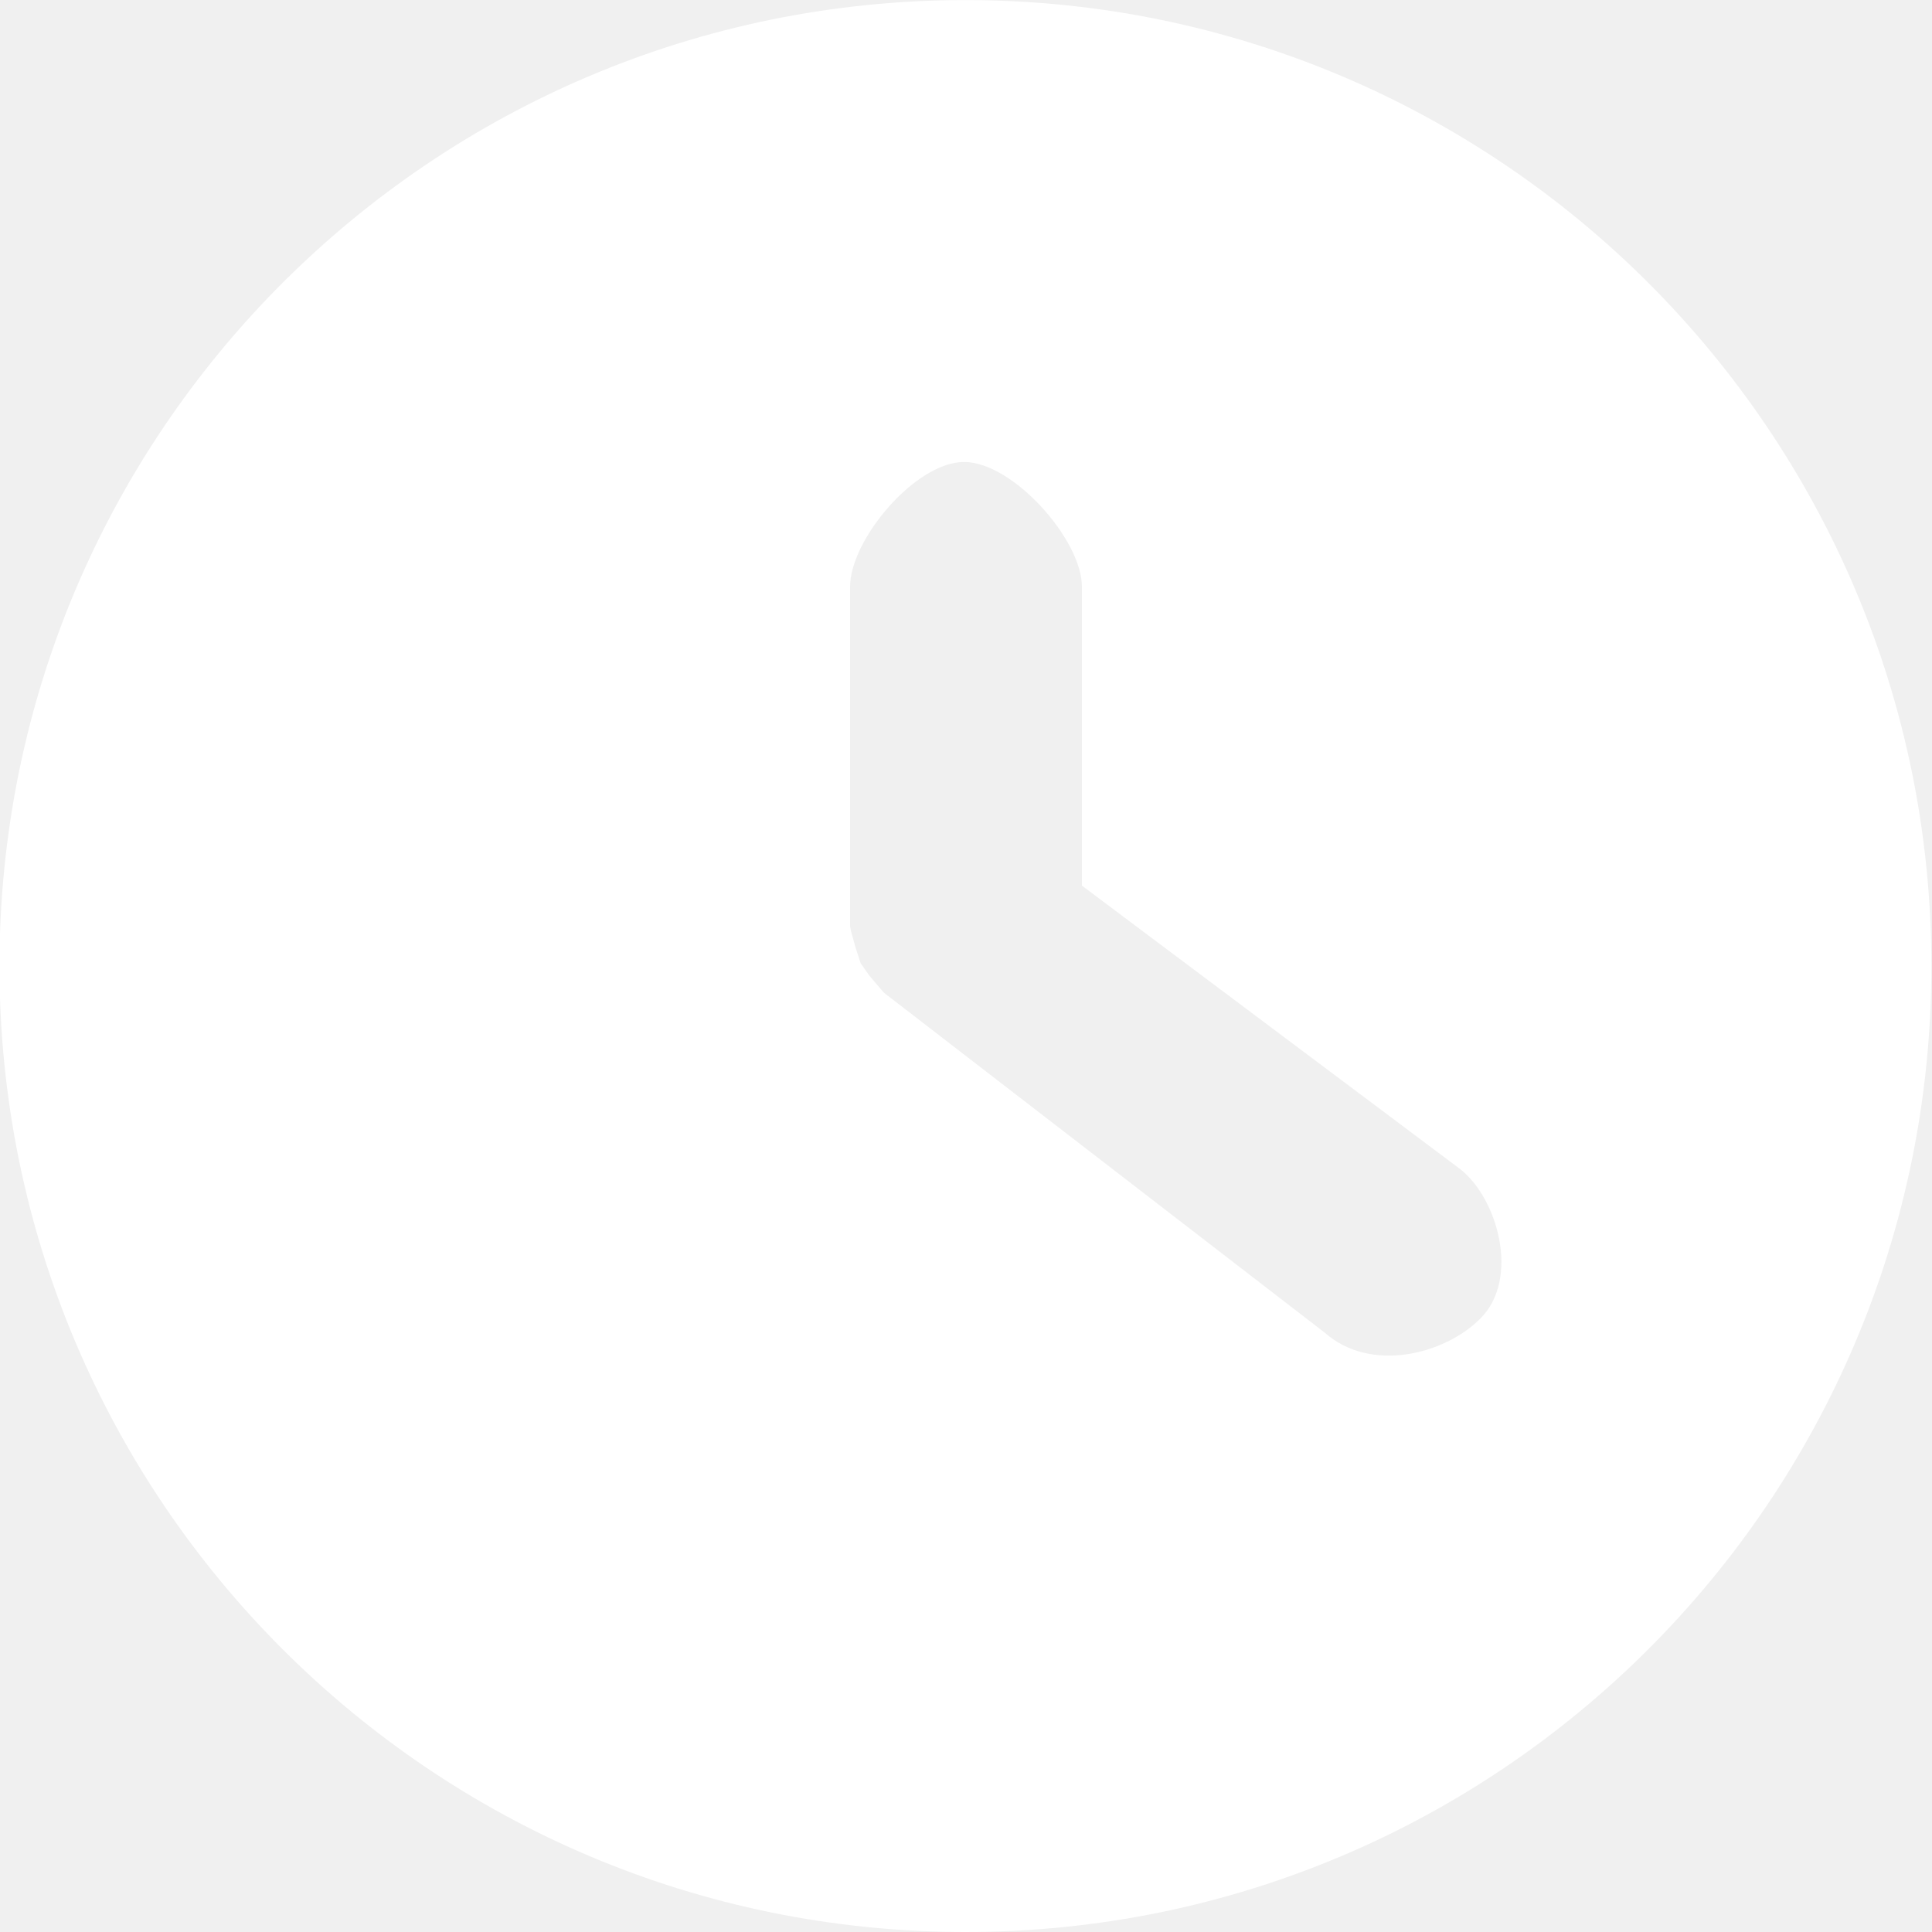
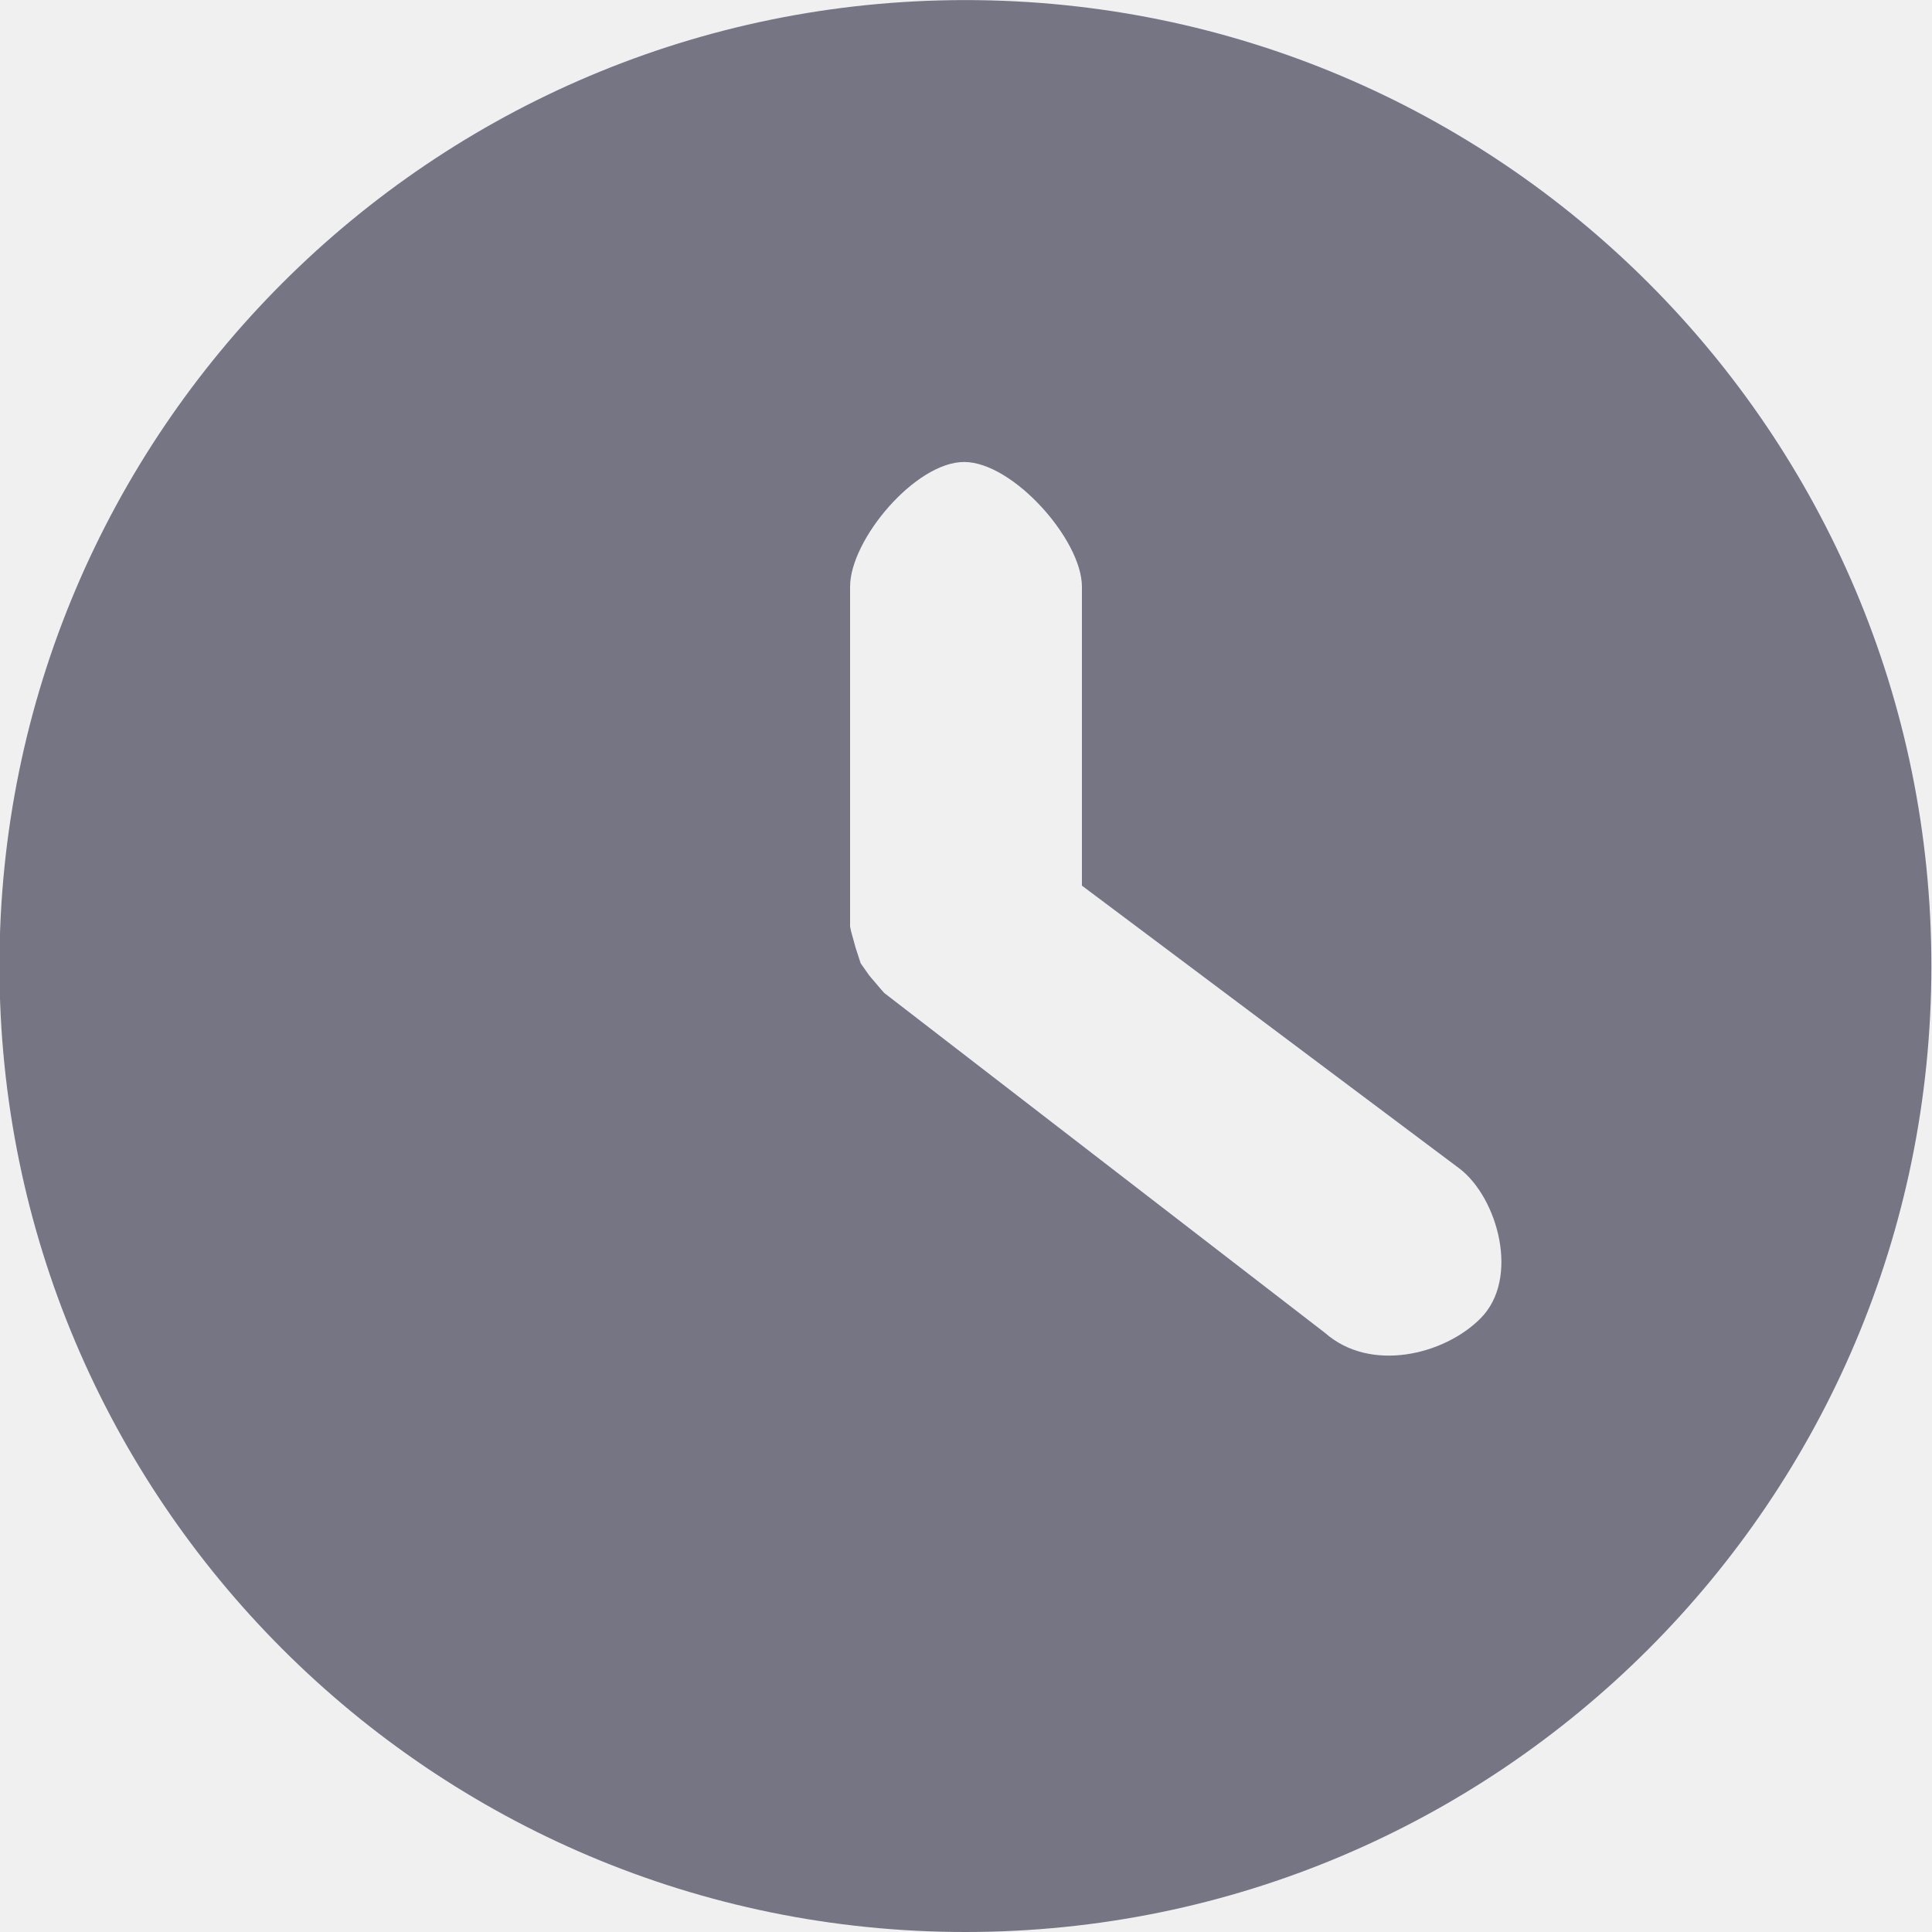
<svg xmlns="http://www.w3.org/2000/svg" id="Icons.fw-speed-dial" viewBox="0 0 25 25" style="background-color:#ffffff00" version="1.1" xml:space="preserve" x="0px" y="0px" width="25px" height="25px">
  <g id="speed-dial">
-     <path id="base40" d="M 12.493 0.001 C 5.591 0.001 -0.007 5.597 -0.007 12.5 C -0.007 19.404 5.591 25 12.493 25 C 19.396 25 24.992 19.404 24.992 12.5 C 24.992 5.597 19.396 0.001 12.493 0.001 ZM 19.156 17.062 C 18.687 17.532 17.734 17.766 17.146 17.248 L 11.442 12.849 L 11.402 12.804 L 11.248 12.623 L 11.137 12.465 L 11.072 12.265 L 11.013 12.052 L 11 11.99 L 11 7.592 C 11 6.984 11.845 5.978 12.476 5.978 C 13.106 5.978 14 6.984 14 7.592 L 14 11.46 L 18.891 15.125 C 19.381 15.505 19.672 16.547 19.156 17.062 Z" fill="#ffffff" />
+     <path id="base40" d="M 12.493 0.001 C 5.591 0.001 -0.007 5.597 -0.007 12.5 C -0.007 19.404 5.591 25 12.493 25 C 19.396 25 24.992 19.404 24.992 12.5 C 24.992 5.597 19.396 0.001 12.493 0.001 ZM 19.156 17.062 C 18.687 17.532 17.734 17.766 17.146 17.248 L 11.442 12.849 L 11.402 12.804 L 11.248 12.623 L 11.137 12.465 L 11.072 12.265 L 11.013 12.052 L 11 11.99 L 11 7.592 C 11 6.984 11.845 5.978 12.476 5.978 C 13.106 5.978 14 6.984 14 7.592 L 14 11.46 L 18.891 15.125 C 19.381 15.505 19.672 16.547 19.156 17.062 Z" fill="#757584" />
  </g>
</svg>
